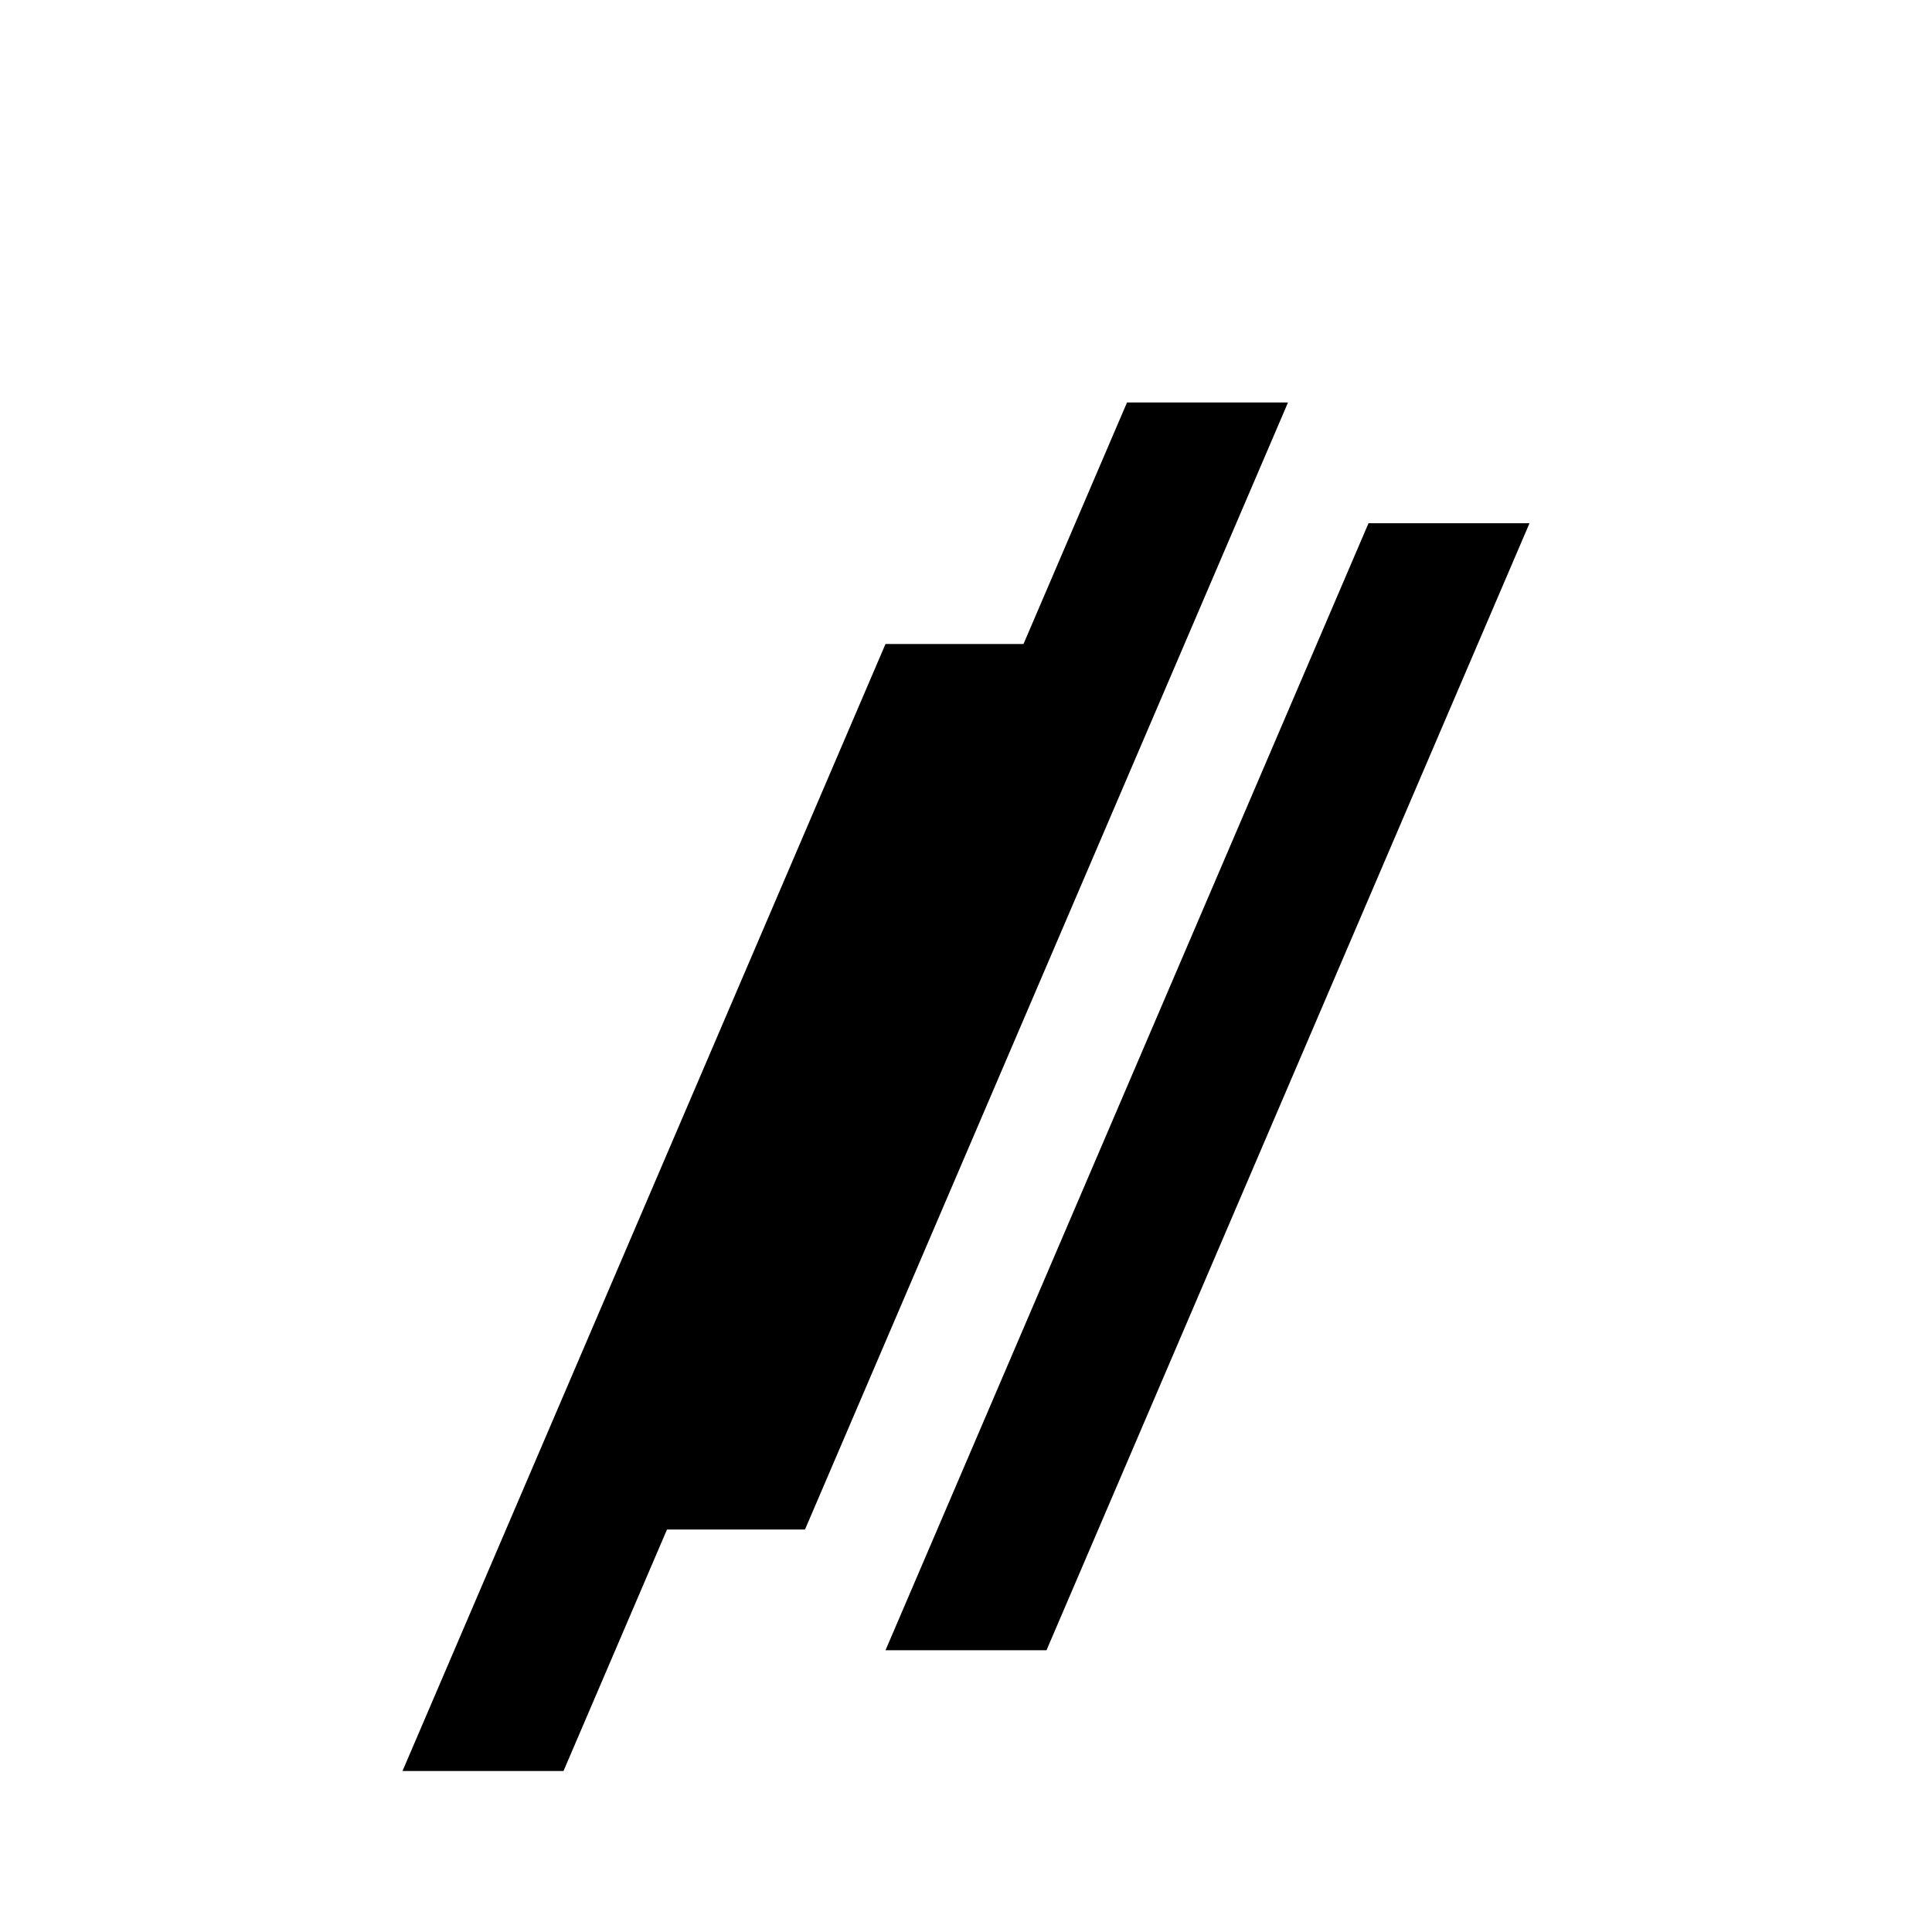
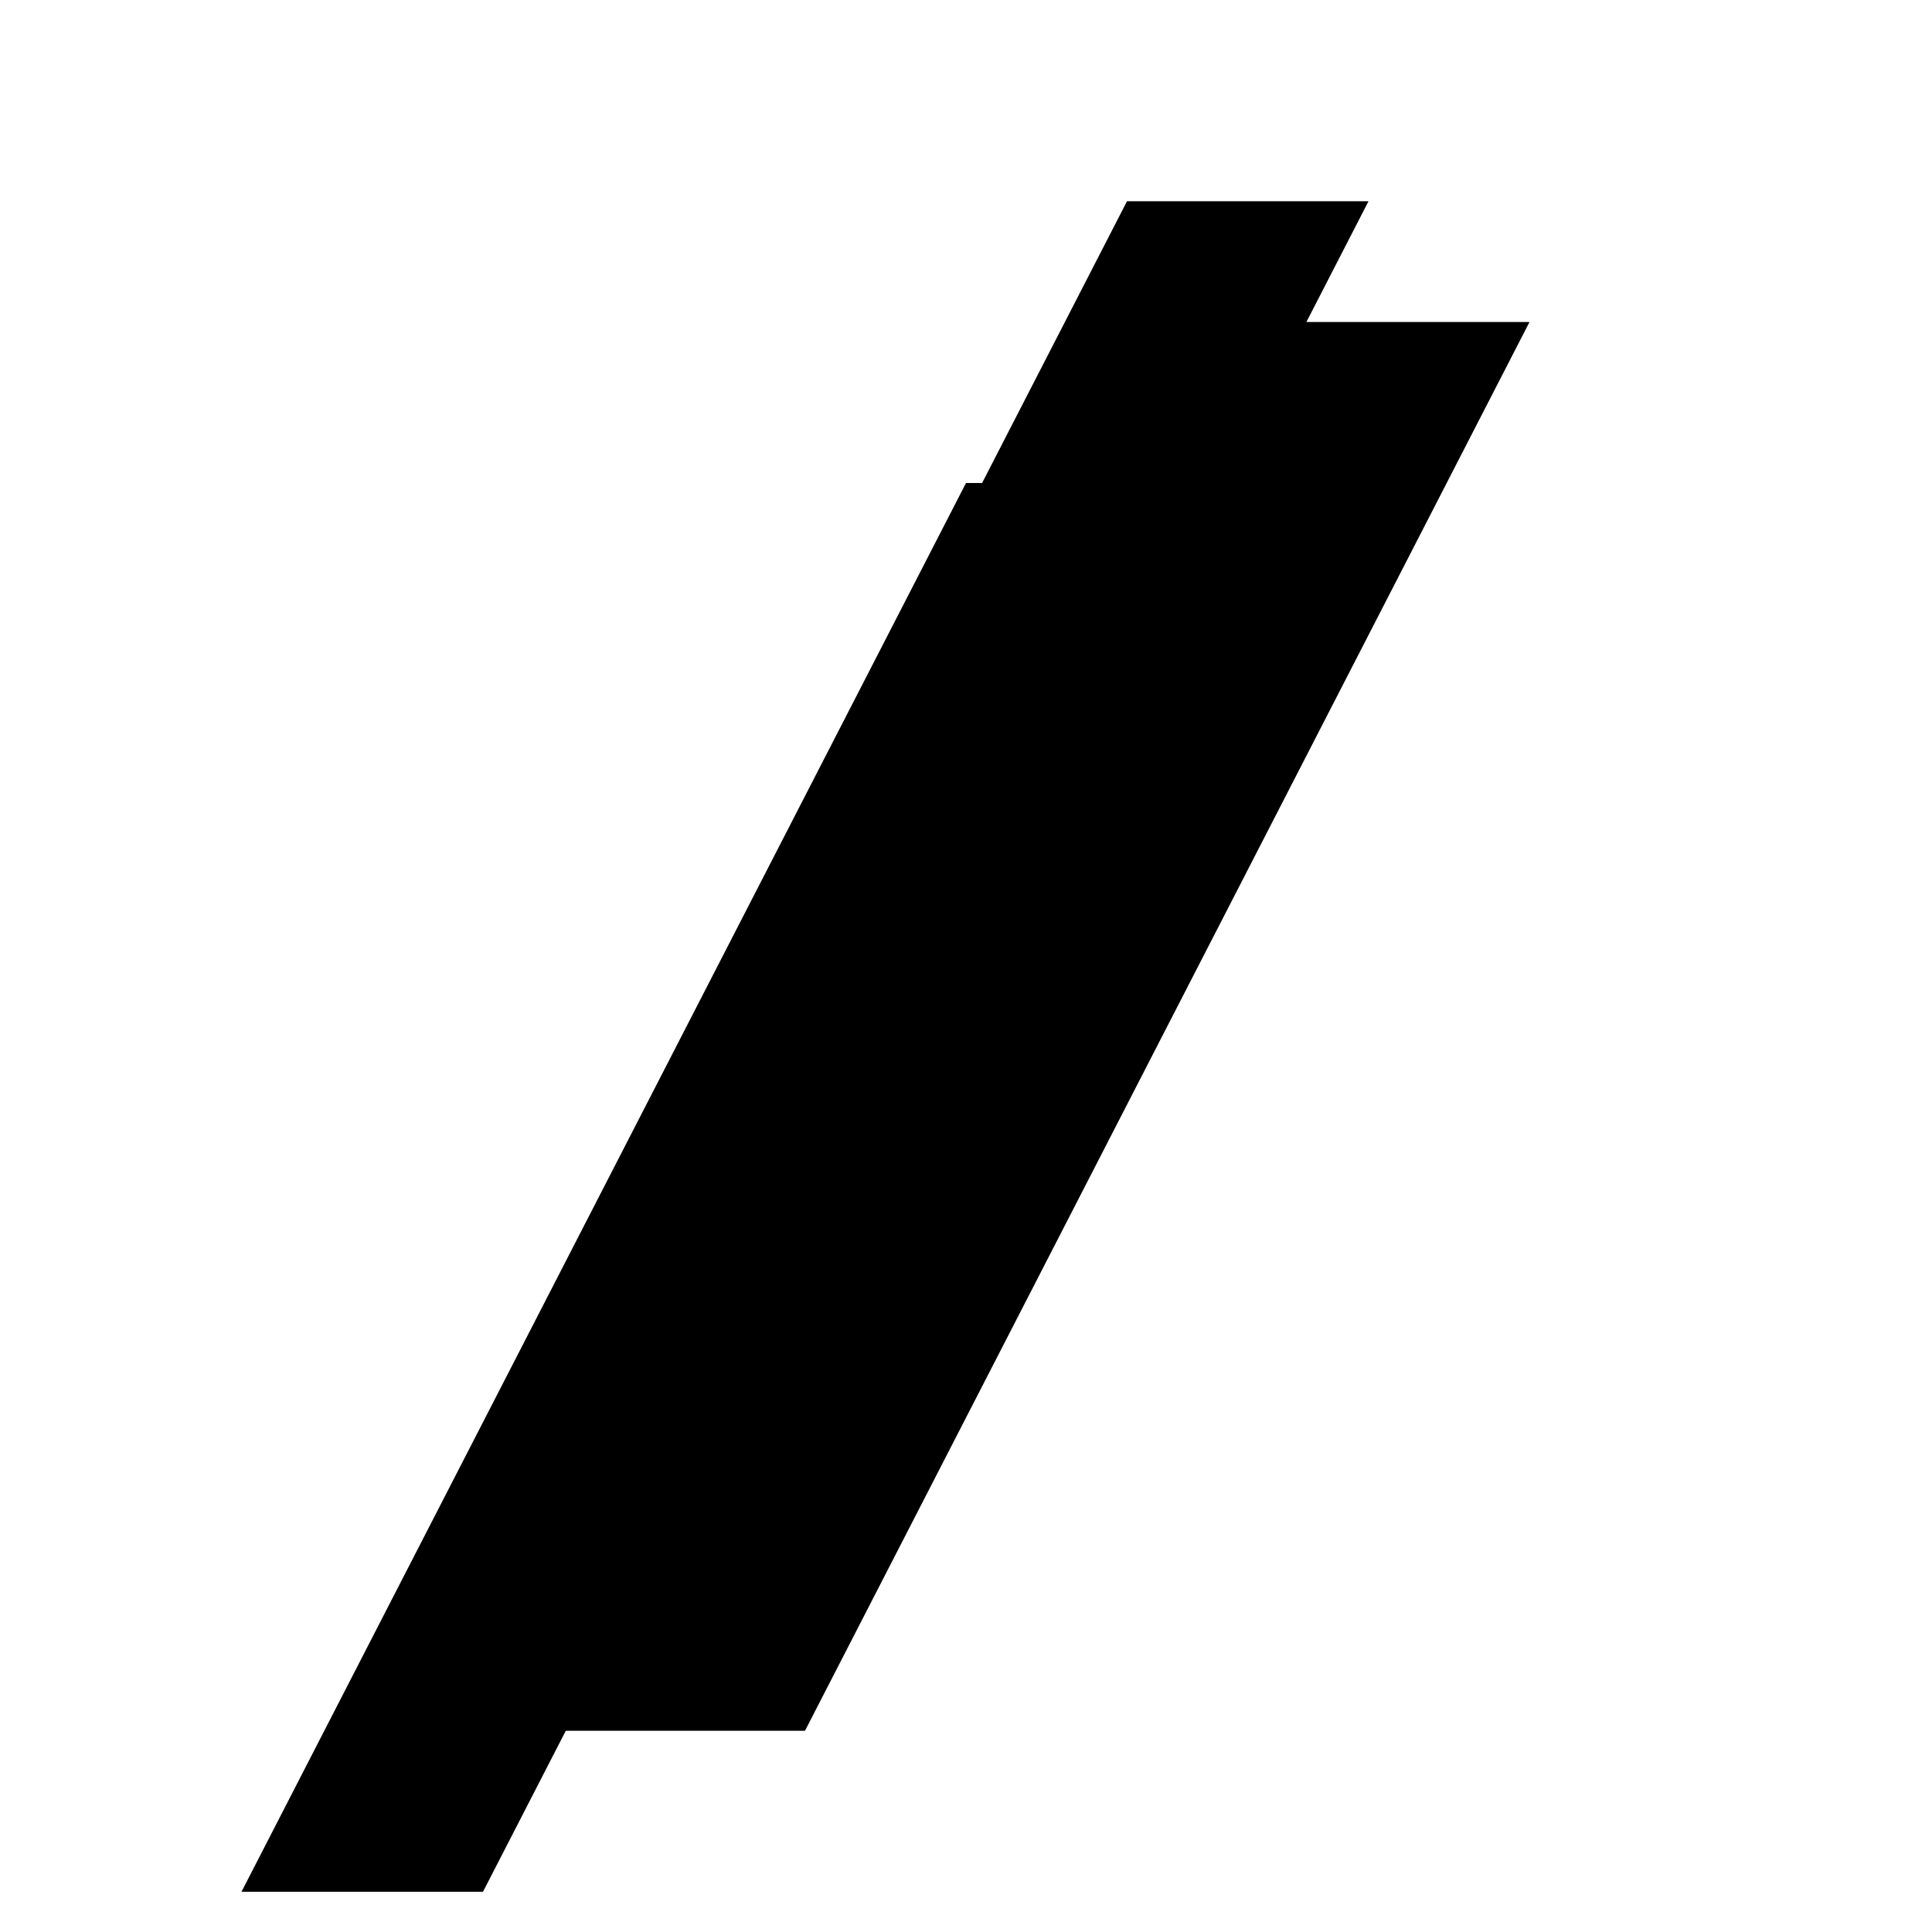
<svg xmlns="http://www.w3.org/2000/svg" width="48" height="48" viewBox="0 0 48 48" fill="none">
-   <g transform="translate(8, 8)">
-     <path d="M 20 2 L 24 2 L 12 30 L 8 30 Z" fill="currentColor" />
-     <path d="M 14 8 L 18 8 L 6 36 L 2 36 Z" fill="currentColor" />
-     <path d="M 26 5 L 30 5 L 18 33 L 14 33 Z" fill="currentColor" />
-   </g>
+   <path d="M 28 5 L 34 5 L 16 40 L 10 40 Z" fill="currentColor" />
+   <path d="M 24 12 L 30 12 L 12 47 L 6 47 Z" fill="currentColor" />
+   <path d="M 32 8 L 38 8 L 20 43 L 14 43 Z" fill="currentColor" />
</svg>
